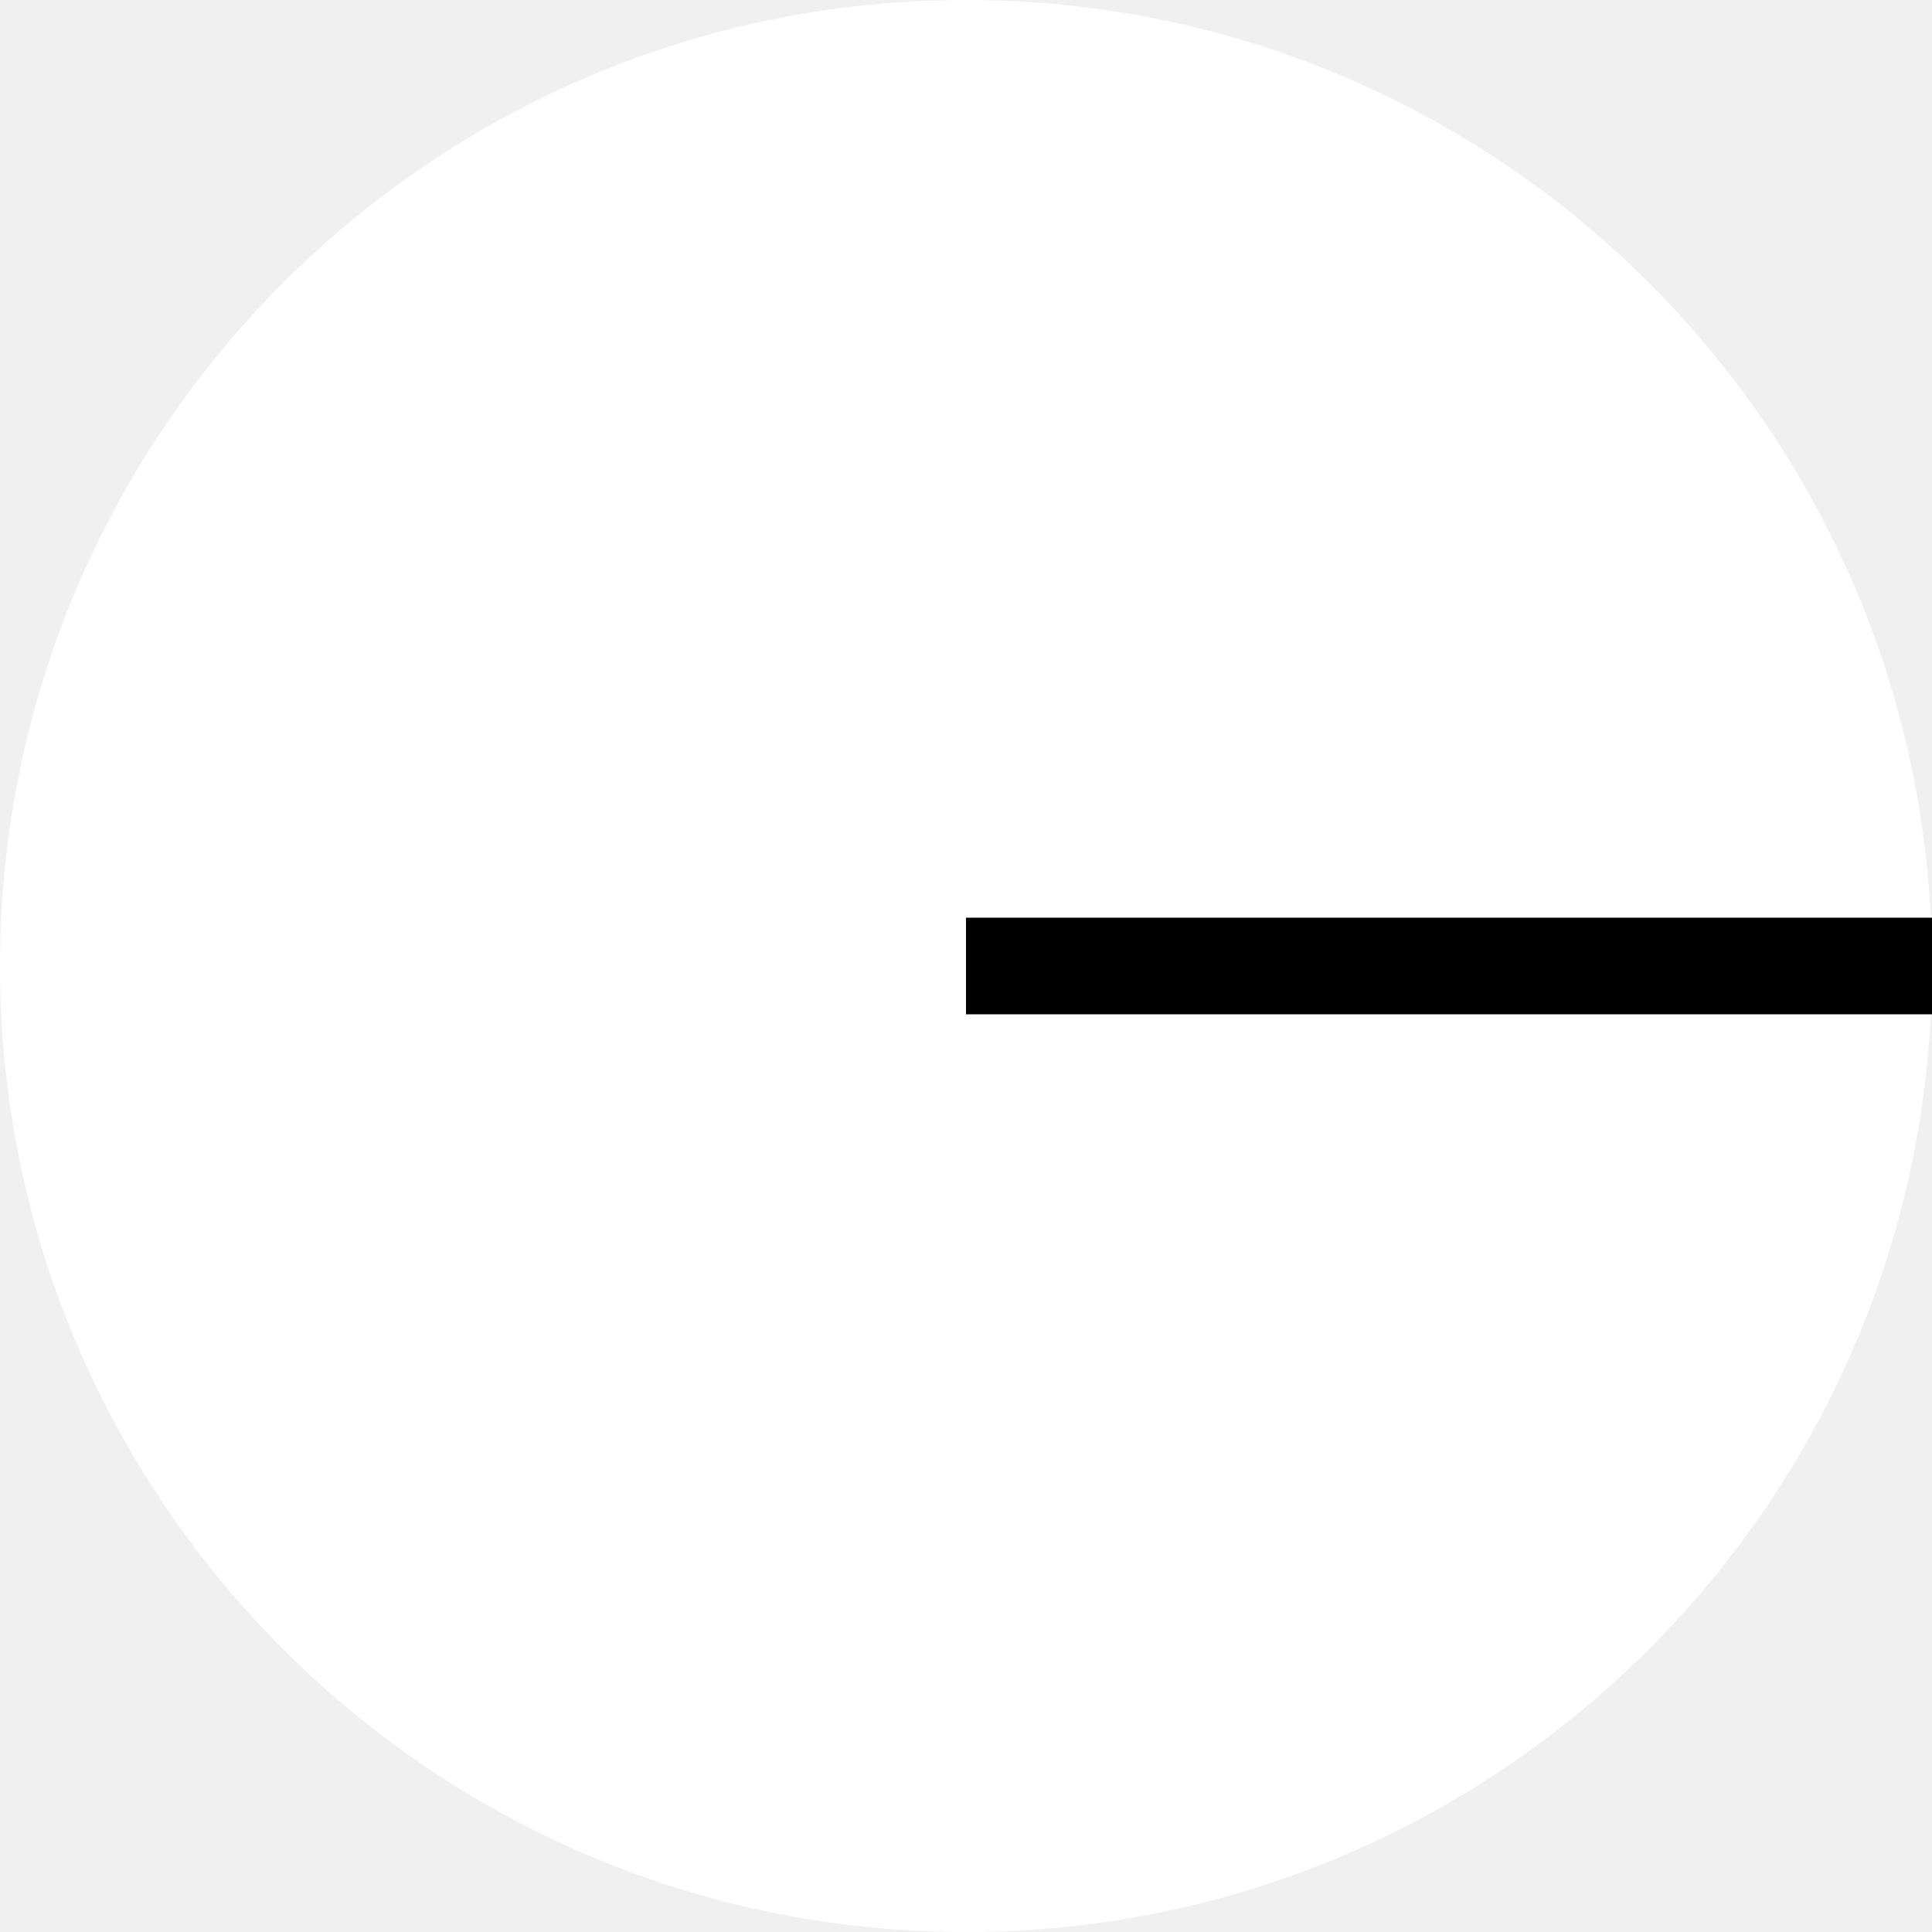
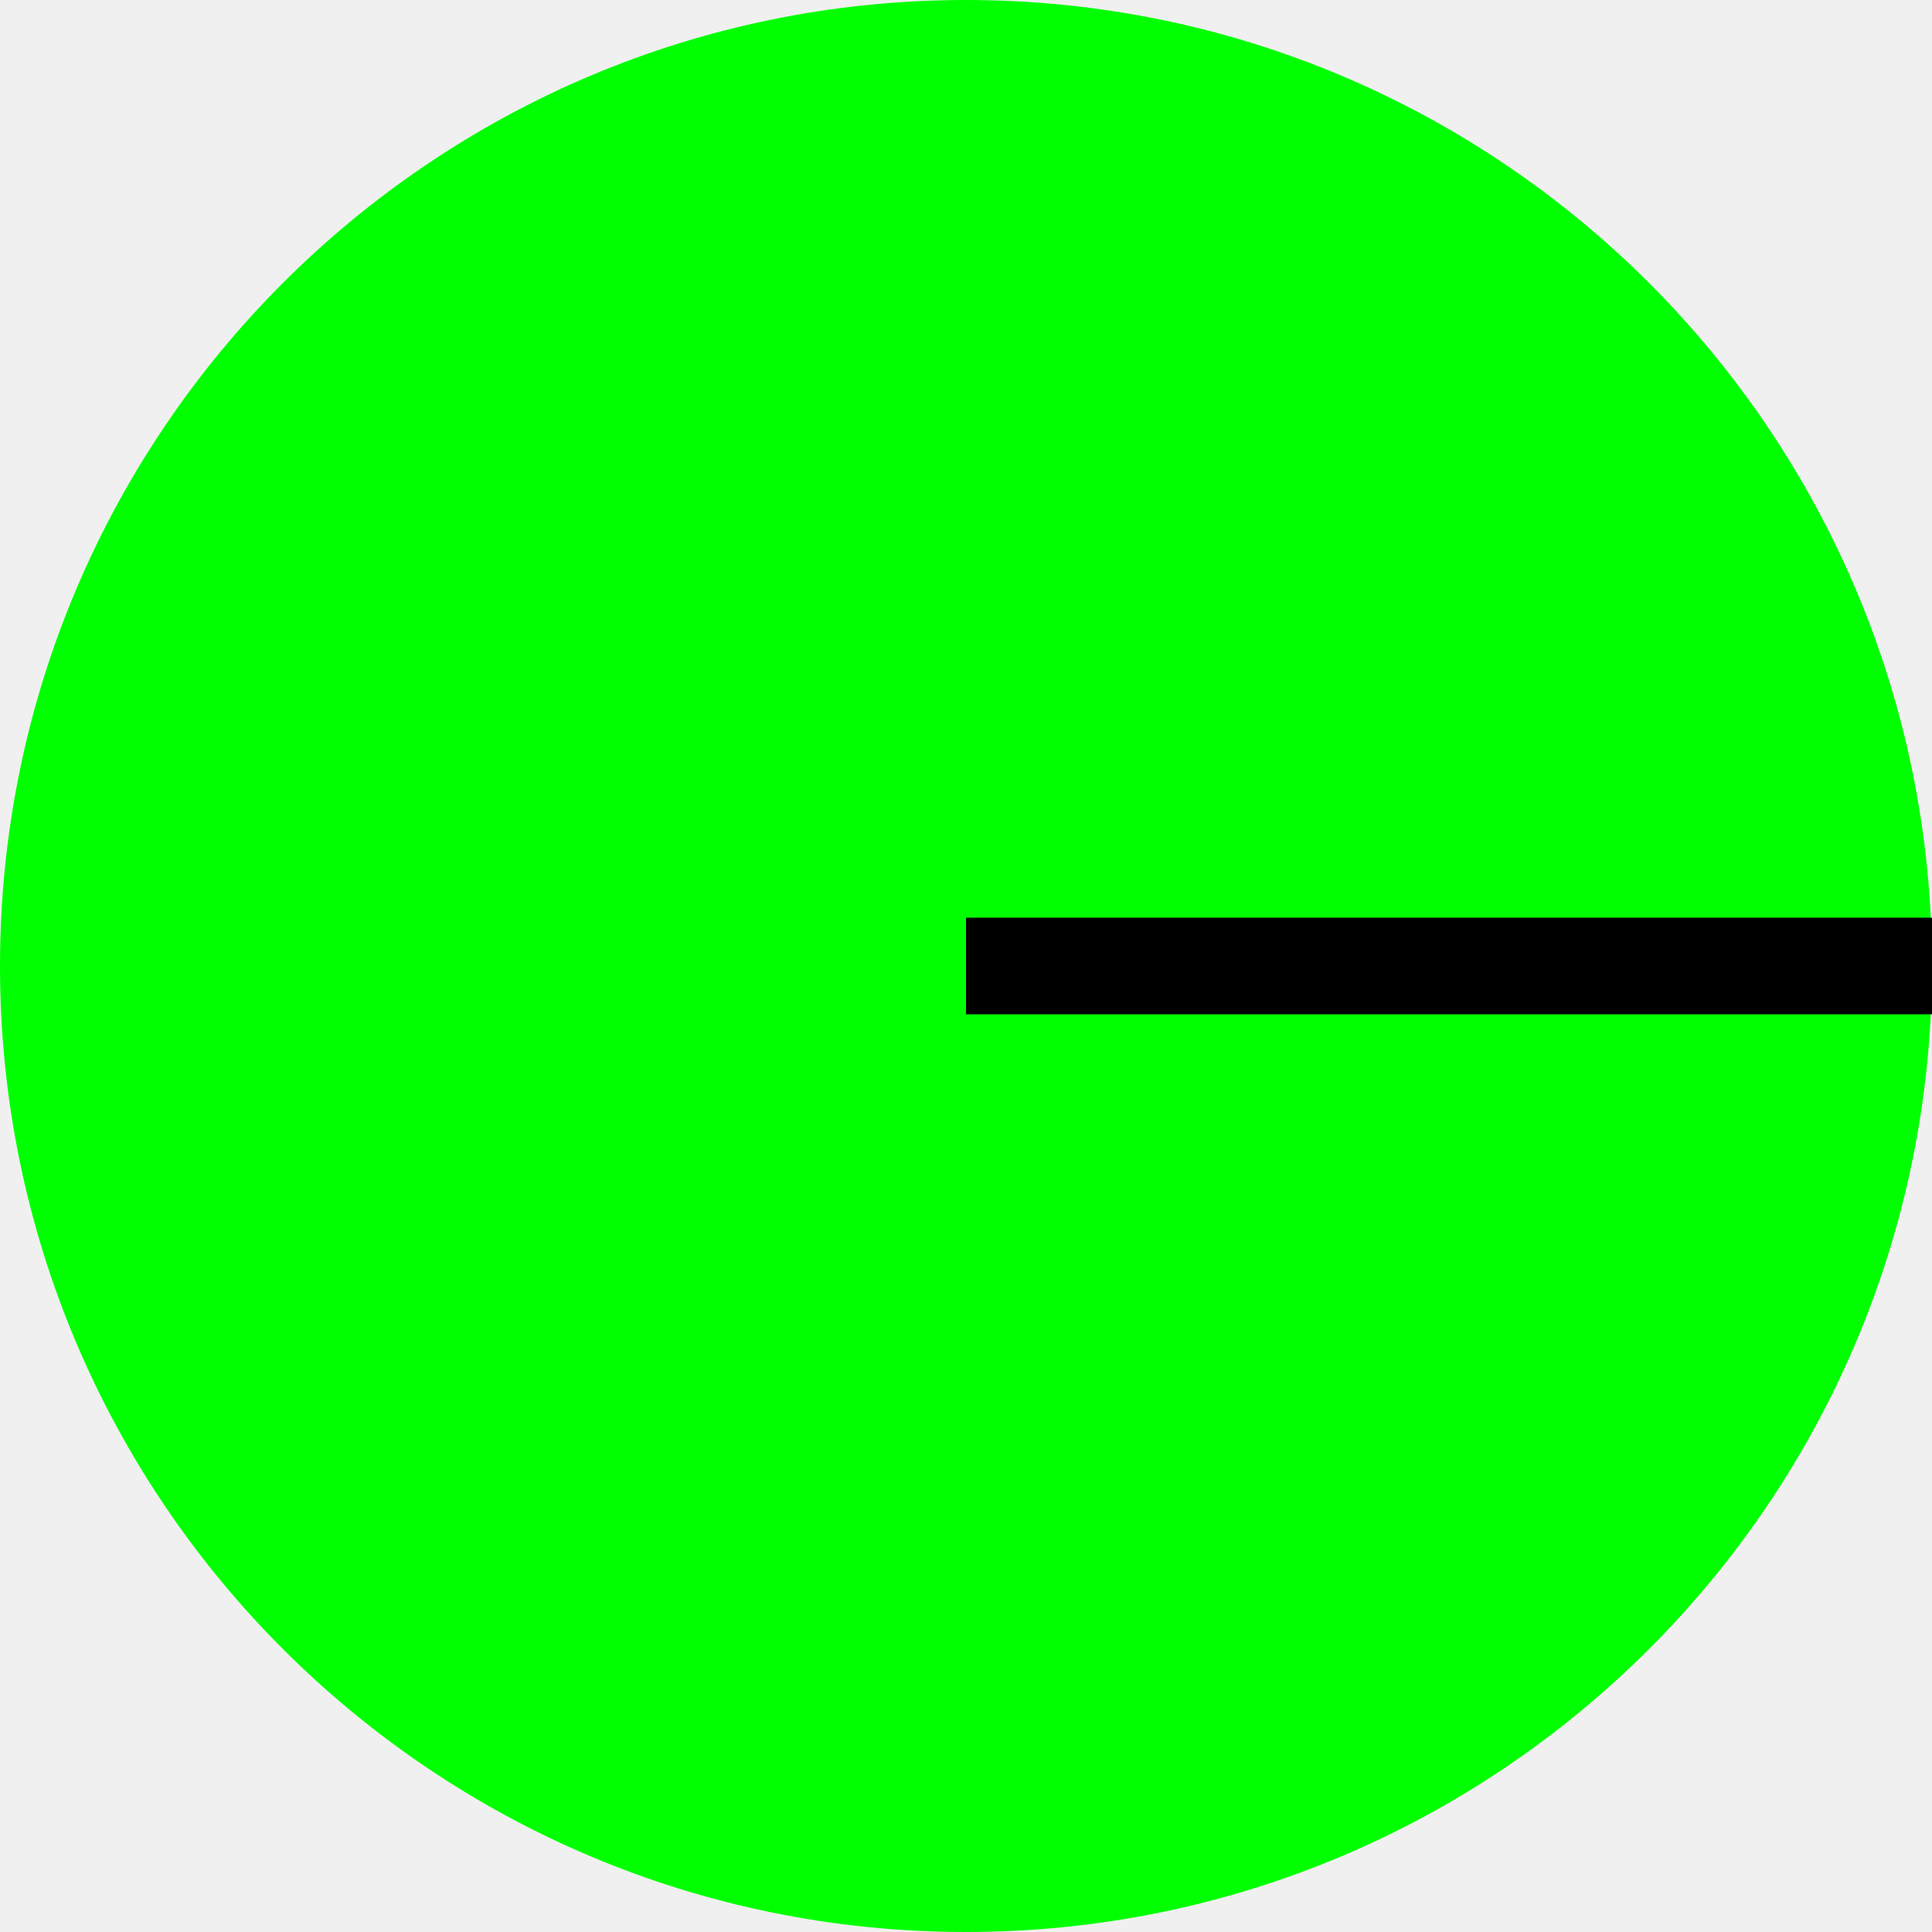
<svg xmlns="http://www.w3.org/2000/svg" width="50" height="50" id="Her" viewBox="0 0 50 50">
-   <circle cx="25" cy="25" r="25" fill="#FFFFFF" />
+   <circle cx="25" cy="25" r="25" fill="#00FF00" />
  <g stroke="#000000">
    <line x1="50" x2="25" y1="25" y2="25" stroke-width="2.5" />
  </g>
</svg>
